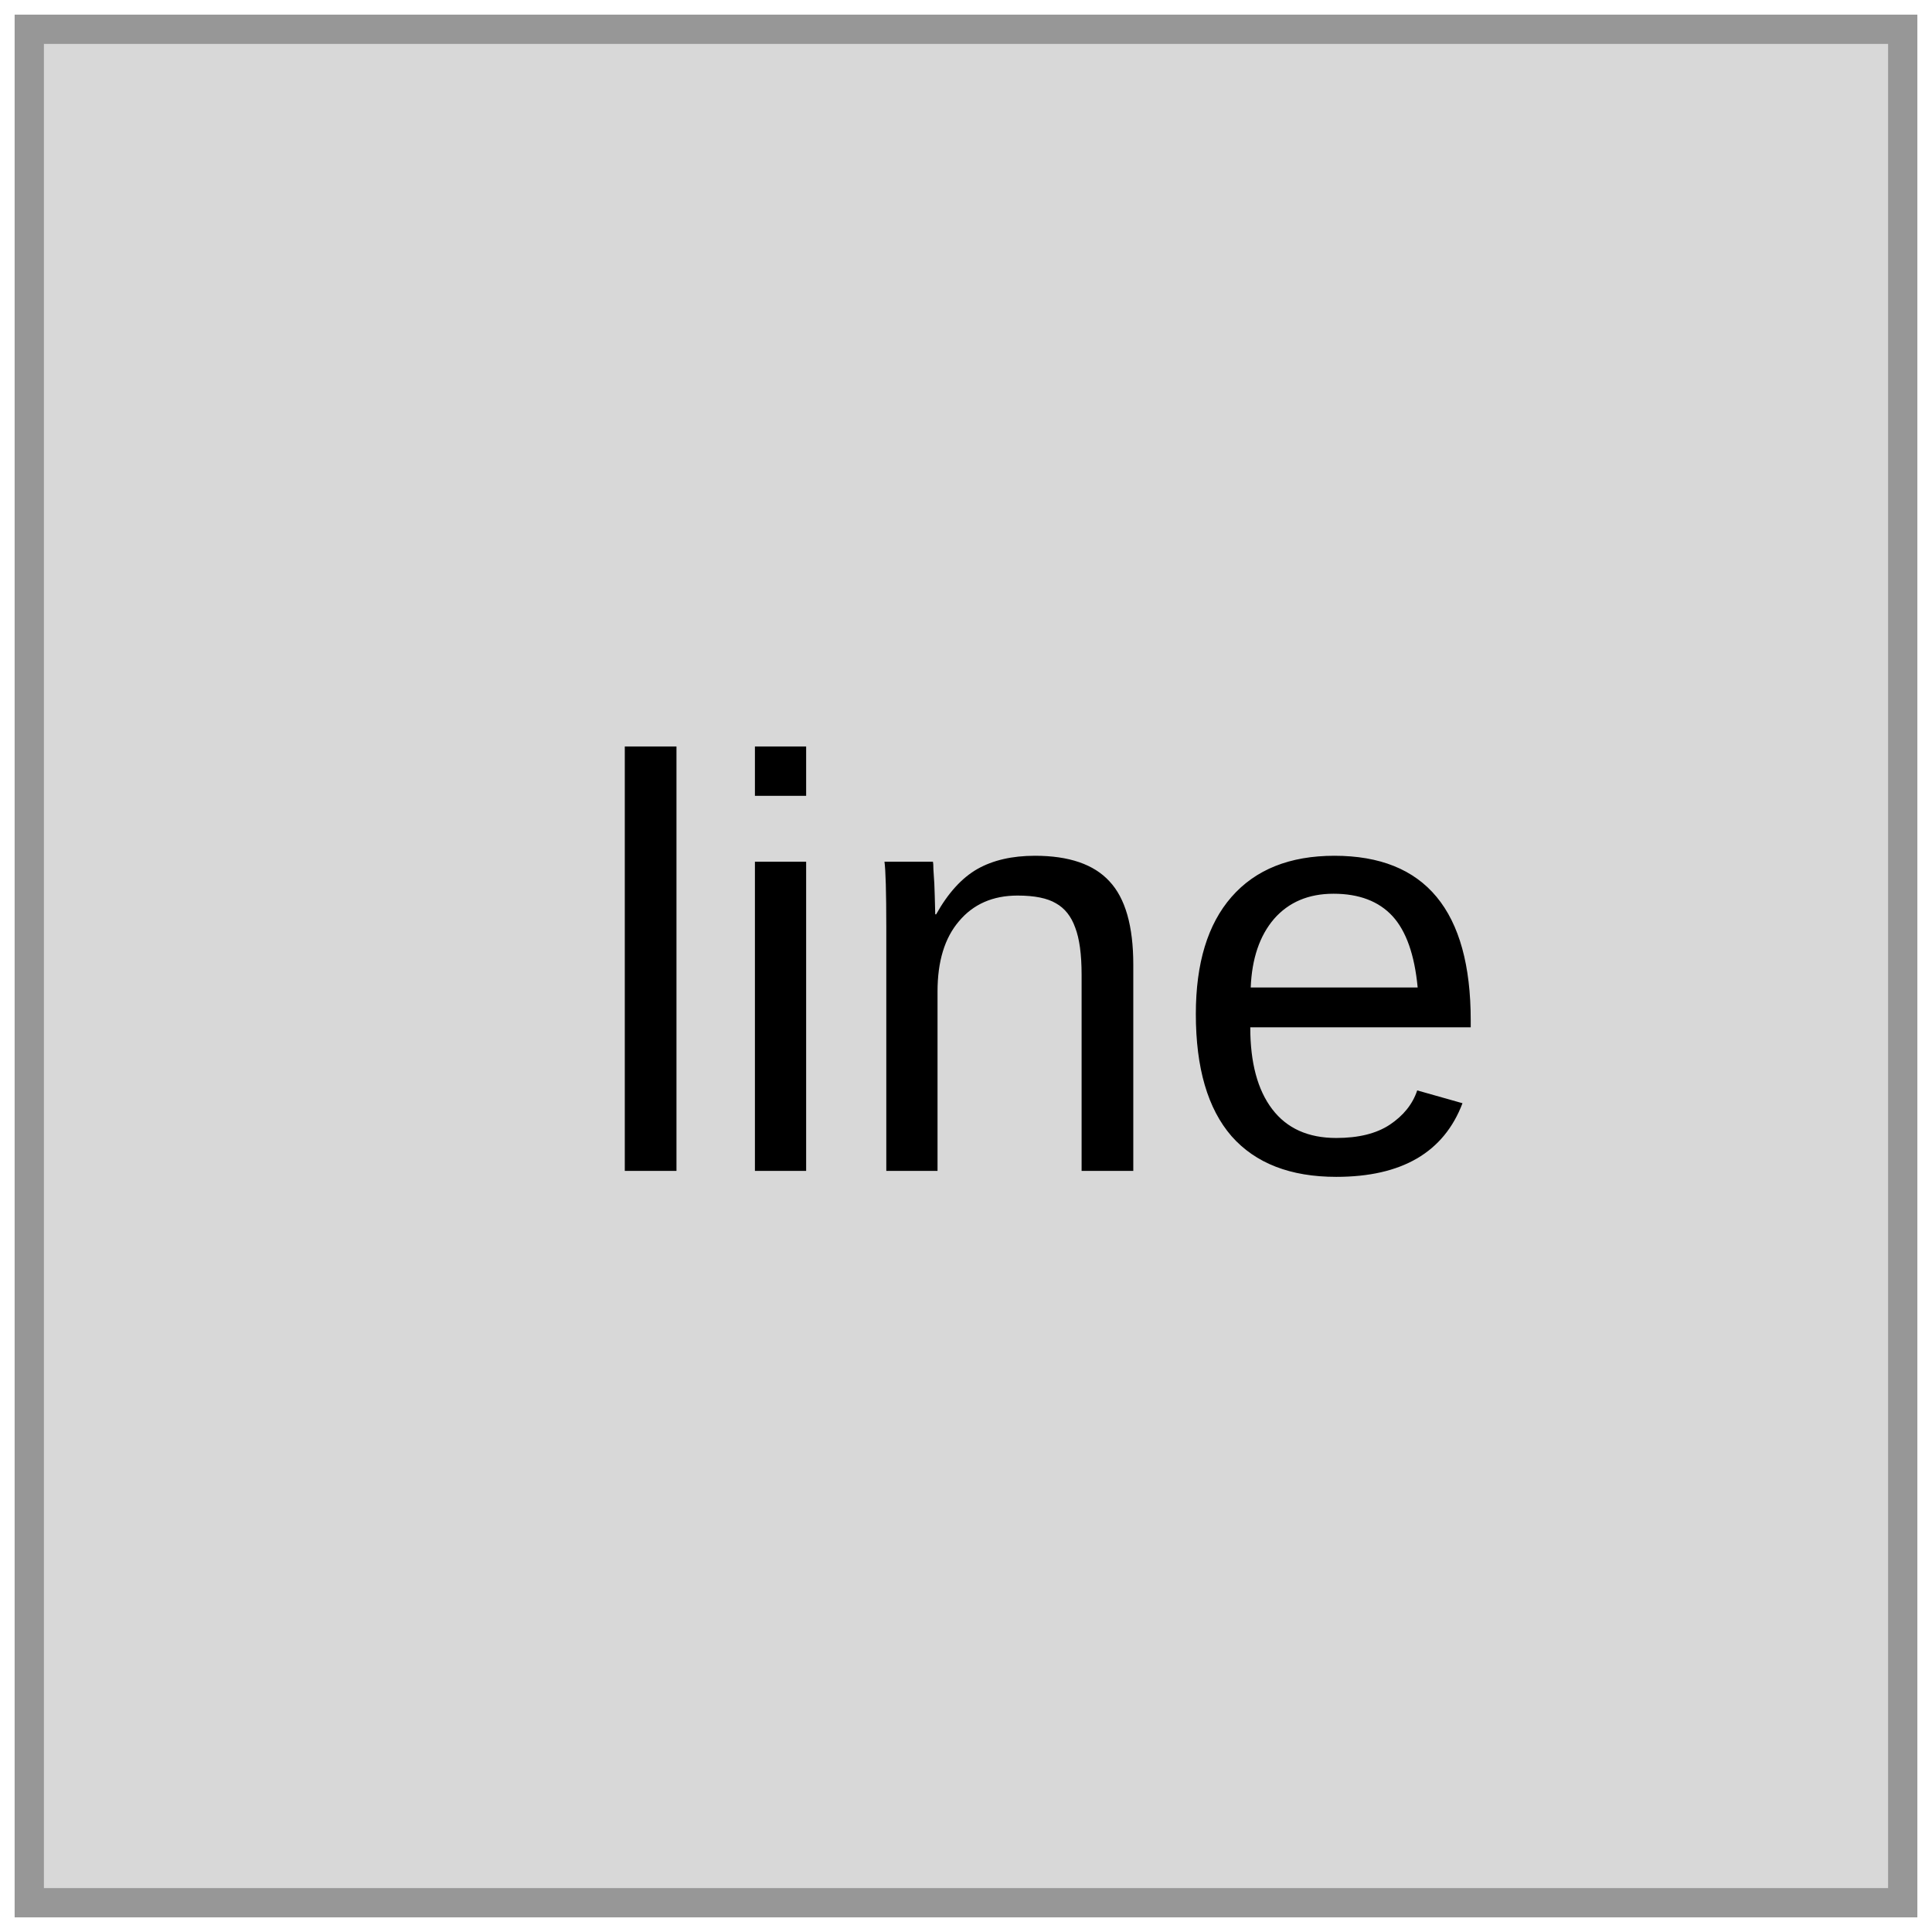
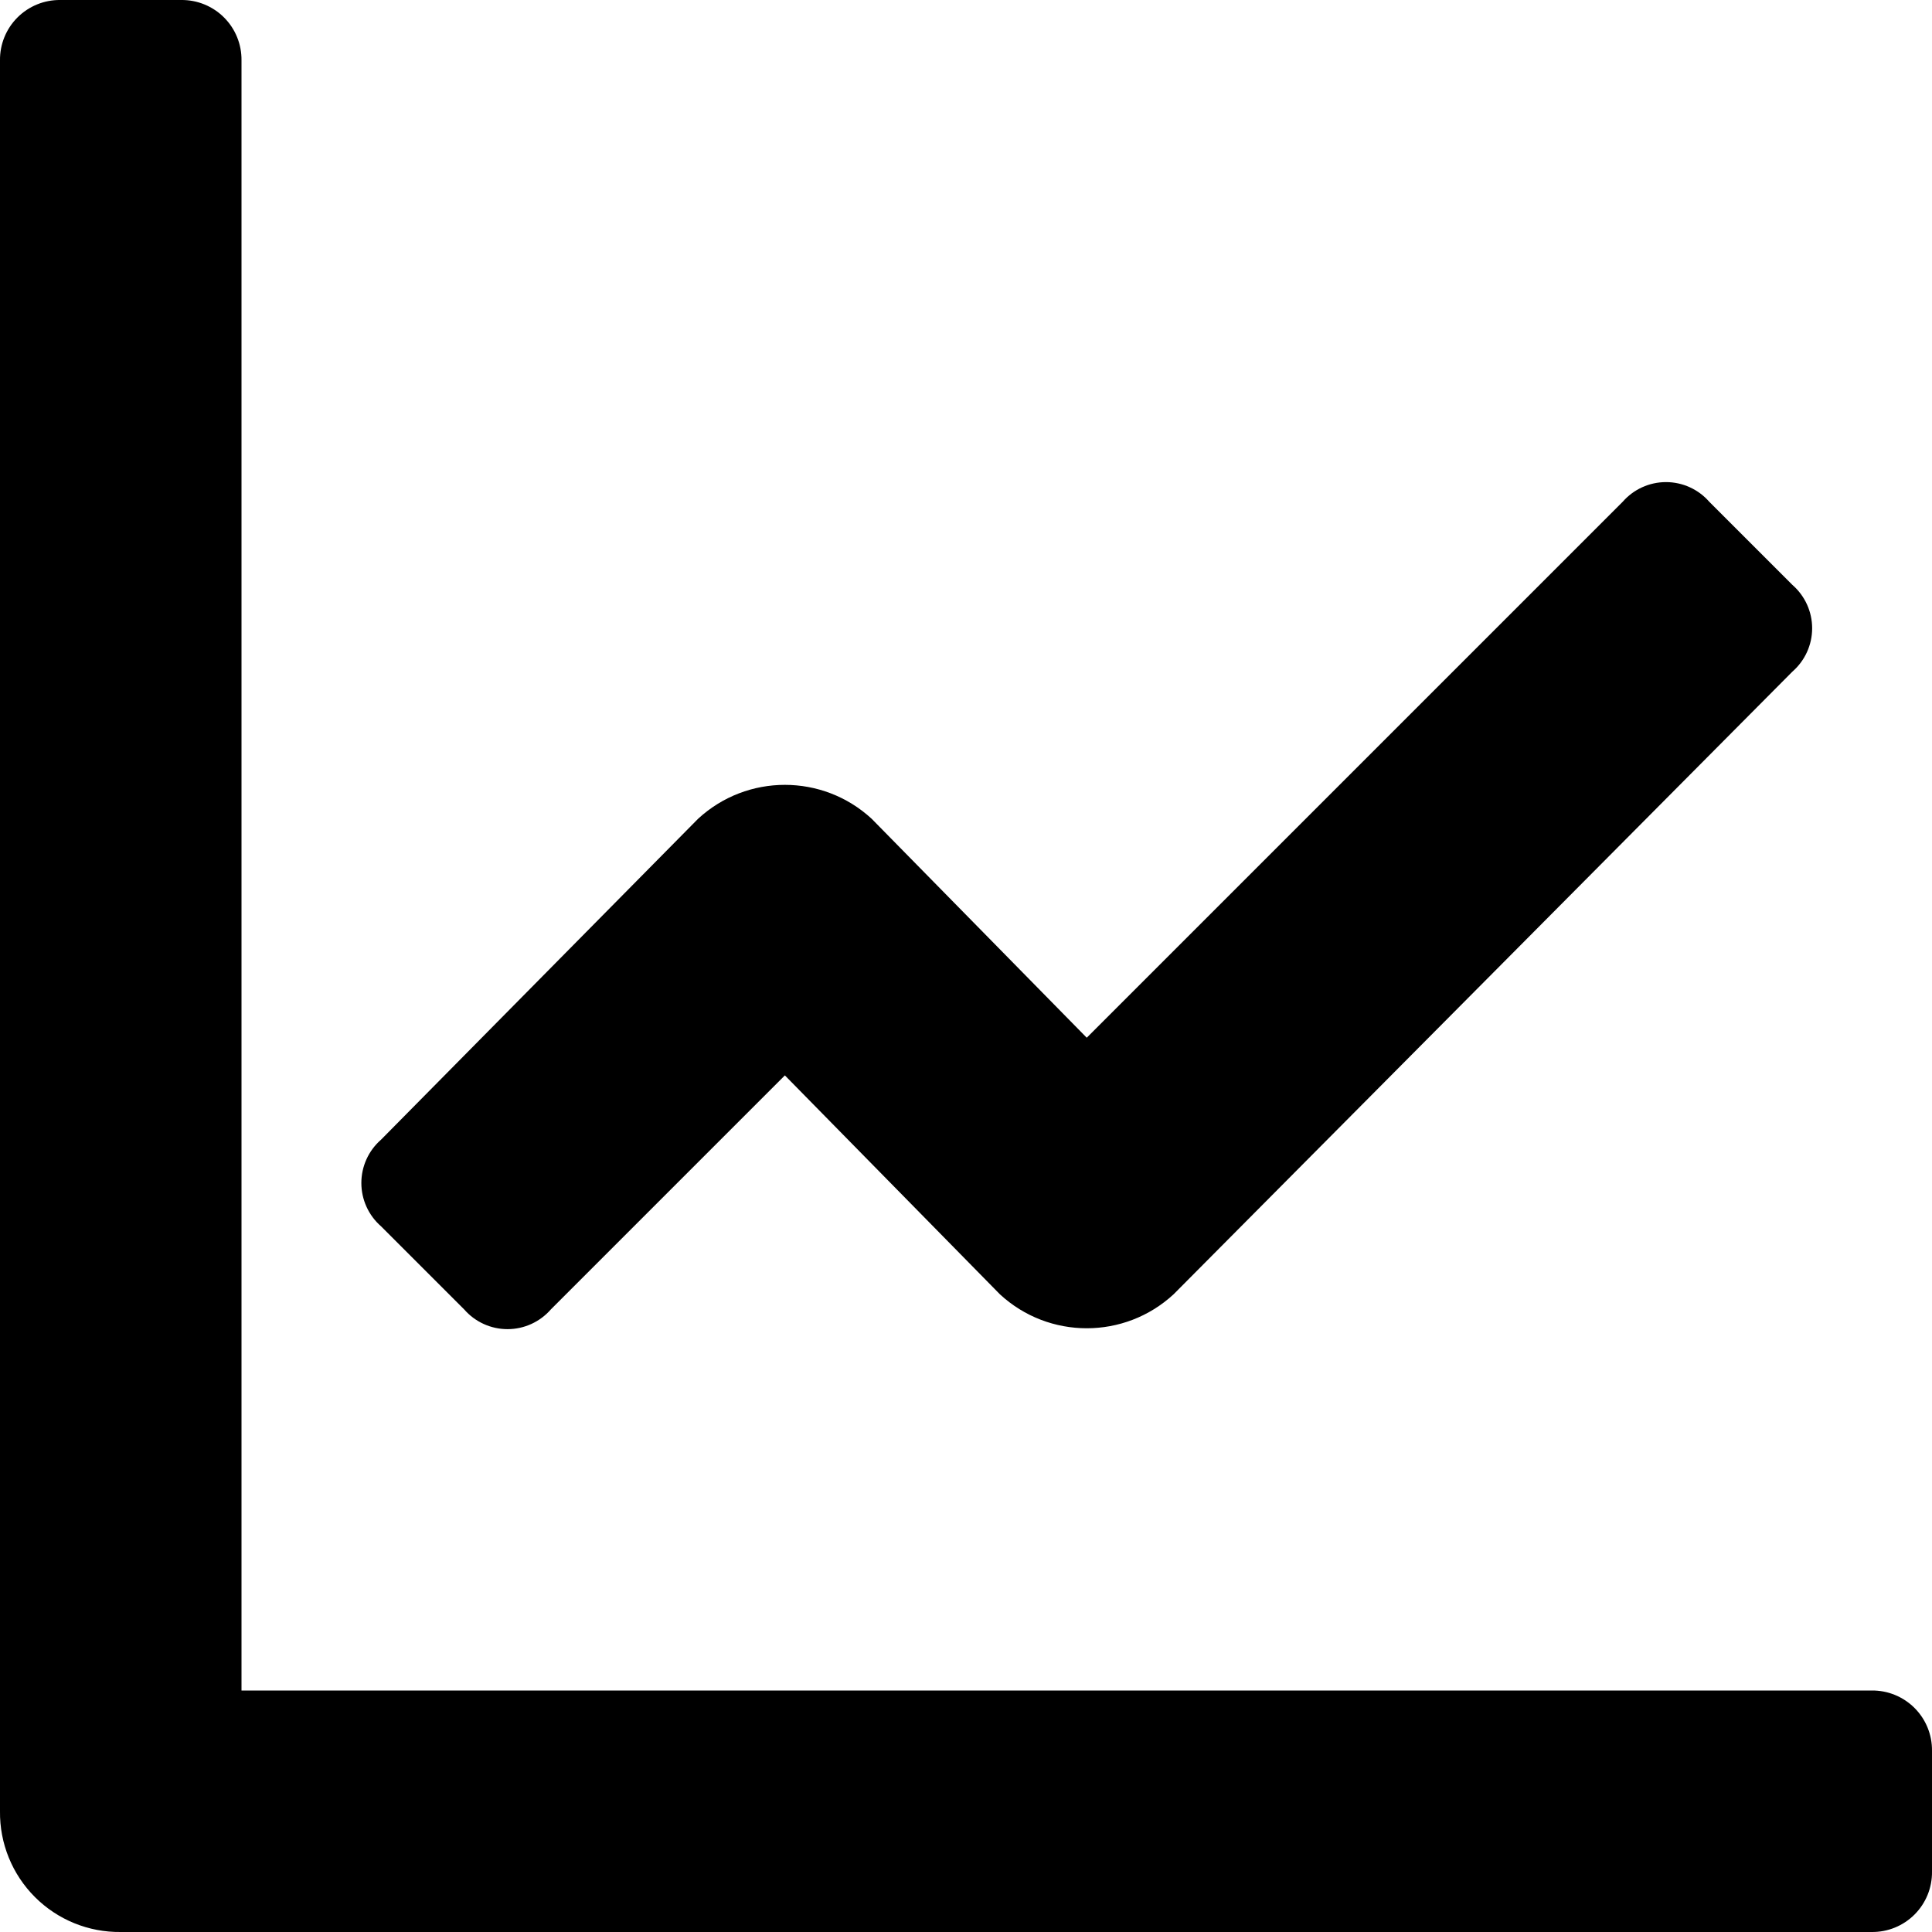
- <svg xmlns="http://www.w3.org/2000/svg" width="66px" height="66px" viewBox="0 0 66 66" version="1.1">
-   <g id="Page-1" stroke="none" stroke-width="1" fill="none" fill-rule="evenodd">
-     <rect id="Rectangle" stroke="#979797" fill="#D8D8D8" x="1" y="1" width="64" height="64" />
-     <text id="pie" font-family="ArialMT, Arial" font-size="20" font-weight="normal" fill="#000000">
-       <tspan x="20" y="40">line</tspan>
-     </text>
-   </g>
+ <svg xmlns="http://www.w3.org/2000/svg" width="16" height="16" viewBox="0 0 16 16">
+   <path d="M3.844,10.844a.476.476,0,0,0,.718,0L6.5,8.906l1.781,1.813a1.06,1.06,0,0,0,1.438,0l5.125-5.157a.476.476,0,0,0,0-.718l-.688-.688a.476.476,0,0,0-.718,0L9,8.594,7.219,6.781a1.06,1.06,0,0,0-1.438,0L3.156,9.438a.476.476,0,0,0,0,.718ZM15.5,14H2V.5A.494.494,0,0,0,1.5,0H.5A.494.494,0,0,0,0,.5V15a.988.988,0,0,0,1,1H15.5a.494.494,0,0,0,.5-.5v-1A.494.494,0,0,0,15.5,14Z" />
</svg>
